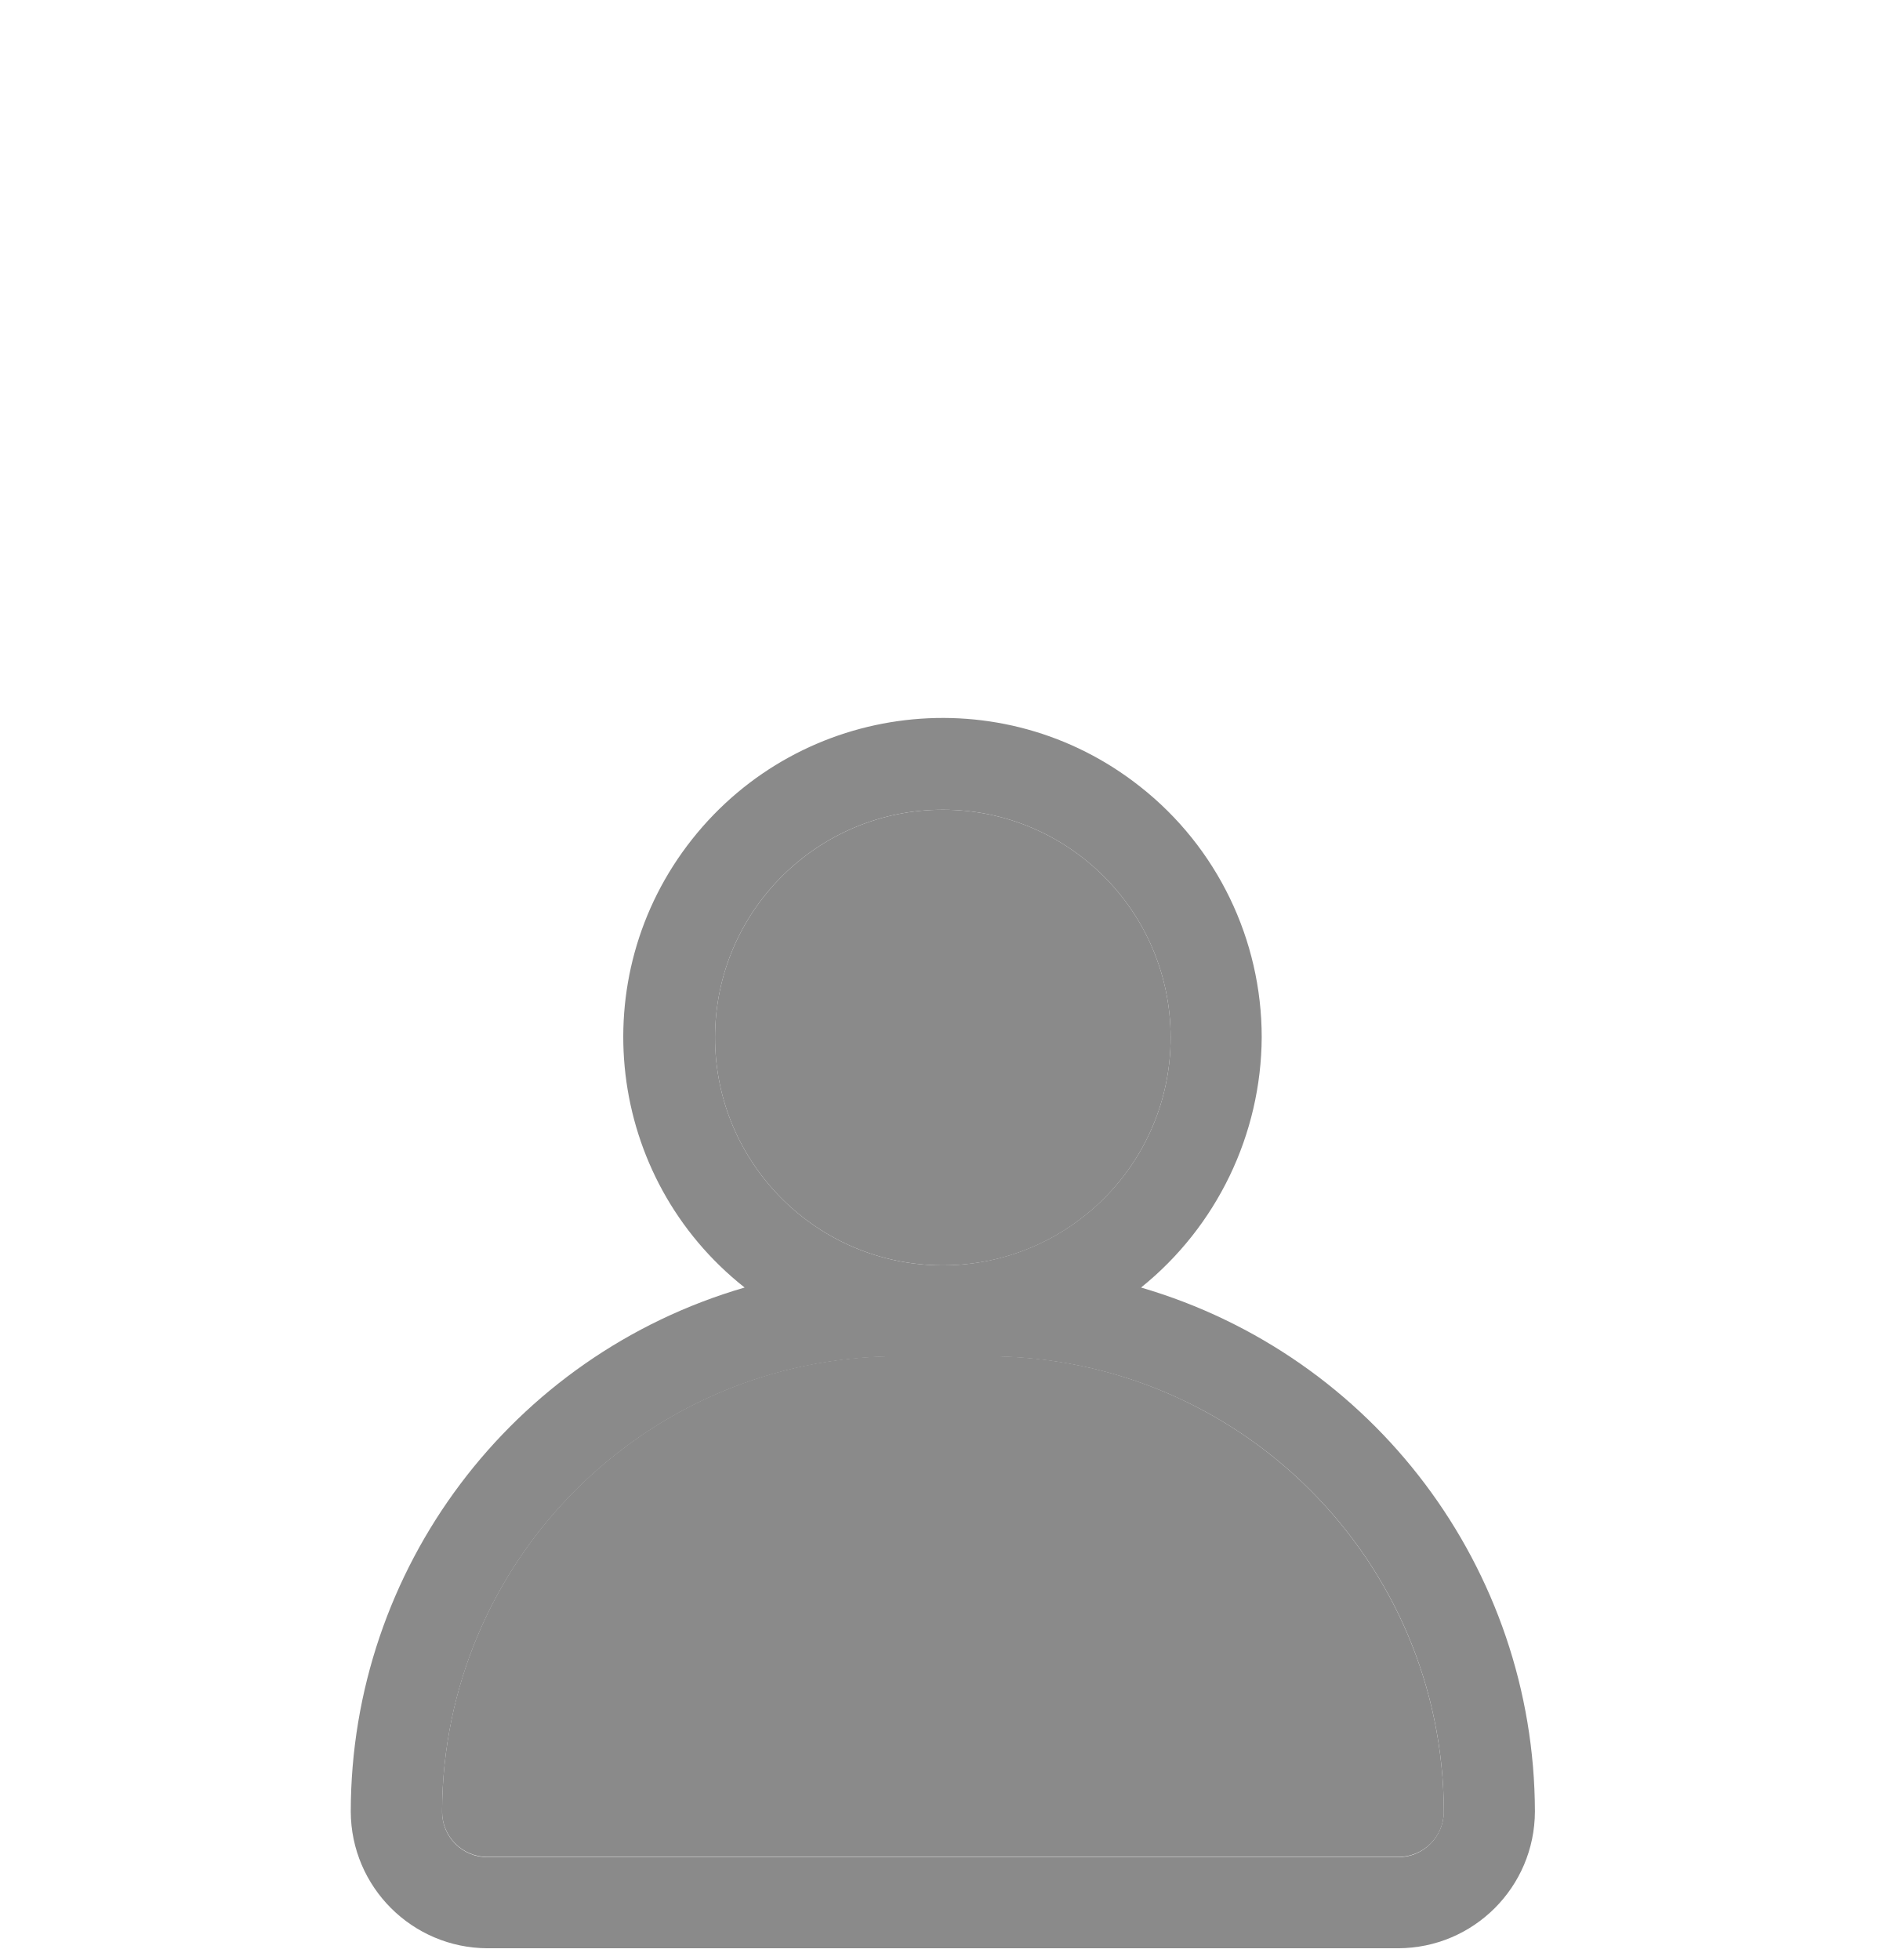
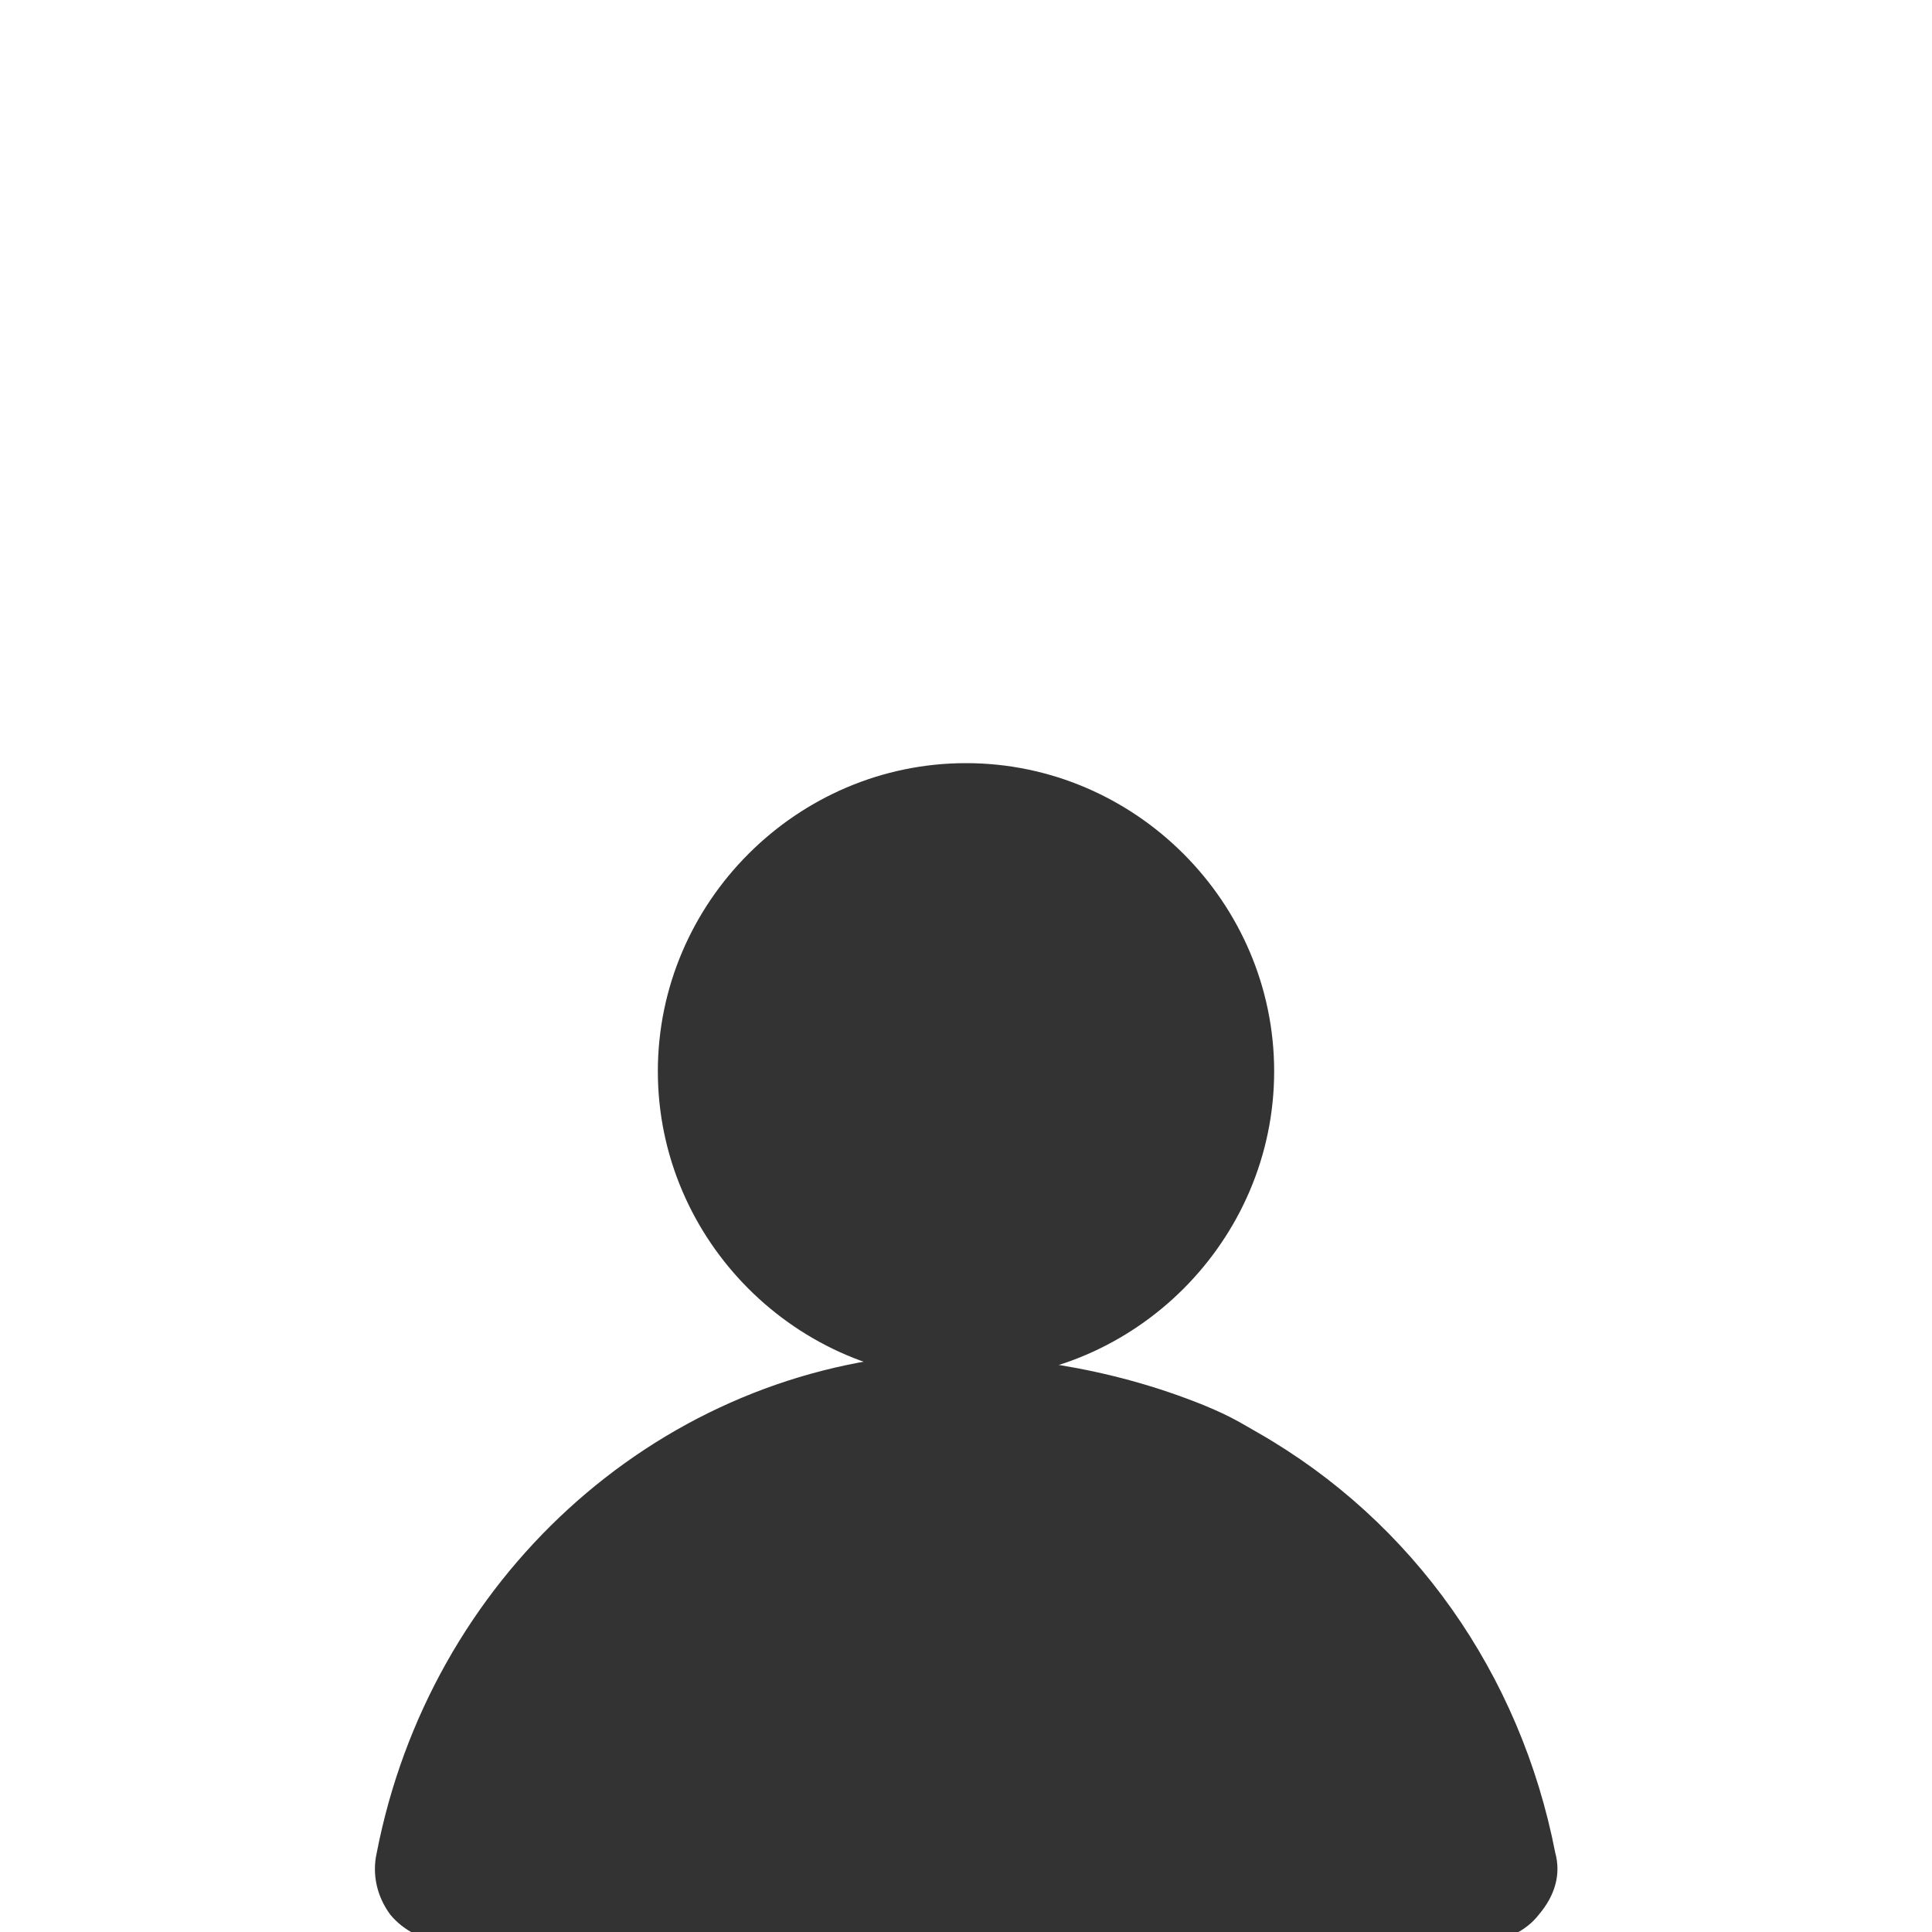
- <svg xmlns="http://www.w3.org/2000/svg" xmlns:xlink="http://www.w3.org/1999/xlink" version="1.1" id="图层_1" x="0px" y="0px" viewBox="0 0 739.5 768.3" style="enable-background:new 0 0 739.5 768.3;" xml:space="preserve">
+ <svg xmlns="http://www.w3.org/2000/svg" version="1.1" id="图层_1" x="0px" y="0px" viewBox="0 0 200 200" style="enable-background:new 0 0 200 200;" xml:space="preserve">
  <style type="text/css">
- 	.st0{clip-path:url(#SVGID_2_);}
- 	.st1{fill:#8A8A8A;}
+ 	.st0{fill:#333333;}
</style>
-   <g>
-     <defs>
-       <rect id="SVGID_1_" x="137.6" y="281.1" width="464.4" height="483.2" />
-     </defs>
-     <clipPath id="SVGID_2_">
-       <use xlink:href="#SVGID_1_" style="overflow:visible;" />
-     </clipPath>
-     <g class="st0">
-       <path class="st1" d="M601.7,710.1c-0.1,29.6-24,53.5-53.6,53.6h-357c-29.5-0.1-53.5-24-53.6-53.6c0.1-95.1,63-178.8,154.4-205.4    c-54.2-42.8-63.5-121.5-20.6-175.7s121.5-63.5,175.7-20.6c30.1,23.7,47.6,59.9,47.6,98.2c-0.2,38.1-17.6,74.2-47.3,98.1    C538.6,531.4,601.5,615,601.7,710.1z M548.1,728c9.9,0,17.8-8,17.9-17.8c-0.2-98.5-80-178.3-178.5-178.5h-35.7    c-98.5,0.2-178.3,80-178.5,178.5c0,9.9,8,17.8,17.8,17.8L548.1,728z M458.9,406.7c0-49.3-40-89.3-89.3-89.3    c-49.3,0-89.3,40-89.3,89.3c0,49.3,40,89.3,89.3,89.3c0,0,0,0,0,0C418.9,495.9,458.9,456,458.9,406.7z" />
-       <path class="st1" d="M566,710.1c0,9.9-8,17.8-17.9,17.8h-357c-9.9,0-17.8-8-17.8-17.8c0.2-98.5,80-178.3,178.5-178.5h35.7    C485.9,531.9,565.7,611.6,566,710.1z" />
-       <path class="st1" d="M369.6,317.4c49.3,0,89.3,40,89.3,89.3c0,49.3-40,89.3-89.3,89.3c-49.3,0-89.3-40-89.3-89.3    C280.3,357.4,320.3,317.4,369.6,317.4C369.6,317.4,369.6,317.4,369.6,317.4z" />
-     </g>
-   </g>
+   <path class="st0" d="M153.5,201H46.2c-2.2,0-4.4-1.1-5.8-2.8c-1.4-1.9-1.9-4.2-1.4-6.4c5.5-28.3,28.6-49.4,56.3-51.6  c9.3,0,19.3,1.2,29.4,5.3c2.9,1.2,3.9,1.9,5.5,2.8c16.1,9.2,27.2,25,30.8,43.5c0.6,2.2,0,4.4-1.7,6.4C158,199.9,155.7,201,153.5,201  L153.5,201z" />
+   <path class="st0" d="M46.3,196.5c-0.9,0-1.7-0.3-2.2-1c-0.1-0.1-0.1-0.1-0.1-0.2c-0.7-0.7-0.8-1.9-0.6-2.6  c5.1-26.3,26.7-46.1,52.5-48h2.1c12.4,0,24.3,3.9,30.2,7.6c15.3,9.2,25.4,23.5,28.6,40.4c0.1,1-0.1,1.9-0.8,2.8  c-0.5,0.6-1.3,1-2.2,1H46.3z" />
+   <path class="st0" d="M97.9,146.5c12.1,0,23.6,3.7,29.3,7.3h0.1c14.8,8.8,24.7,22.7,27.7,39.2c0.1,0.3,0.1,0.8-0.5,1.5  c-0.1,0.1-0.4,0.3-0.8,0.3H46.3c-0.4,0-0.8-0.1-0.8-0.3c-0.1-0.1-0.2-0.3-0.3-0.3c-0.1-0.1-0.3-0.6-0.1-1  c5-25.6,25.9-44.7,50.9-46.6C96.5,146.5,97.2,146.5,97.9,146.5 M97.9,143c-0.7,0-1.5,0-2.1,0.1C69.1,145,47,165.3,41.7,192.4  c-0.3,1.4,0,3.1,1.1,4.2c0.8,1.1,2.2,1.7,3.6,1.7h107.3c1.4,0,2.8-0.6,3.6-1.7c0.8-1.1,1.4-2.5,1.1-4.2  c-3.3-17.8-13.9-32.3-29.4-41.6C123.2,147.2,111.1,143,97.9,143L97.9,143z M100,142.8c-17.5,0-31.9-14.4-31.9-31.9S82.5,79,100,79  s31.9,14.4,31.9,31.9S117.5,142.8,100,142.8z" />
+   <path class="st0" d="M100,138.3c-15.1,0-27.4-12.3-27.4-27.4S84.9,83.5,100,83.5s27.4,12.3,27.4,27.4S115.1,138.3,100,138.3z" />
+   <path class="st0" d="M100,85.2c14.1,0,25.7,11.5,25.7,25.7s-11.5,25.7-25.7,25.7S74.3,125,74.3,110.9S85.9,85.2,100,85.2 M100,81.8  c-16.1,0-29.1,13-29.1,29.1S83.9,140,100,140s29.1-13,29.1-29.1S116.1,81.8,100,81.8z" />
</svg>
